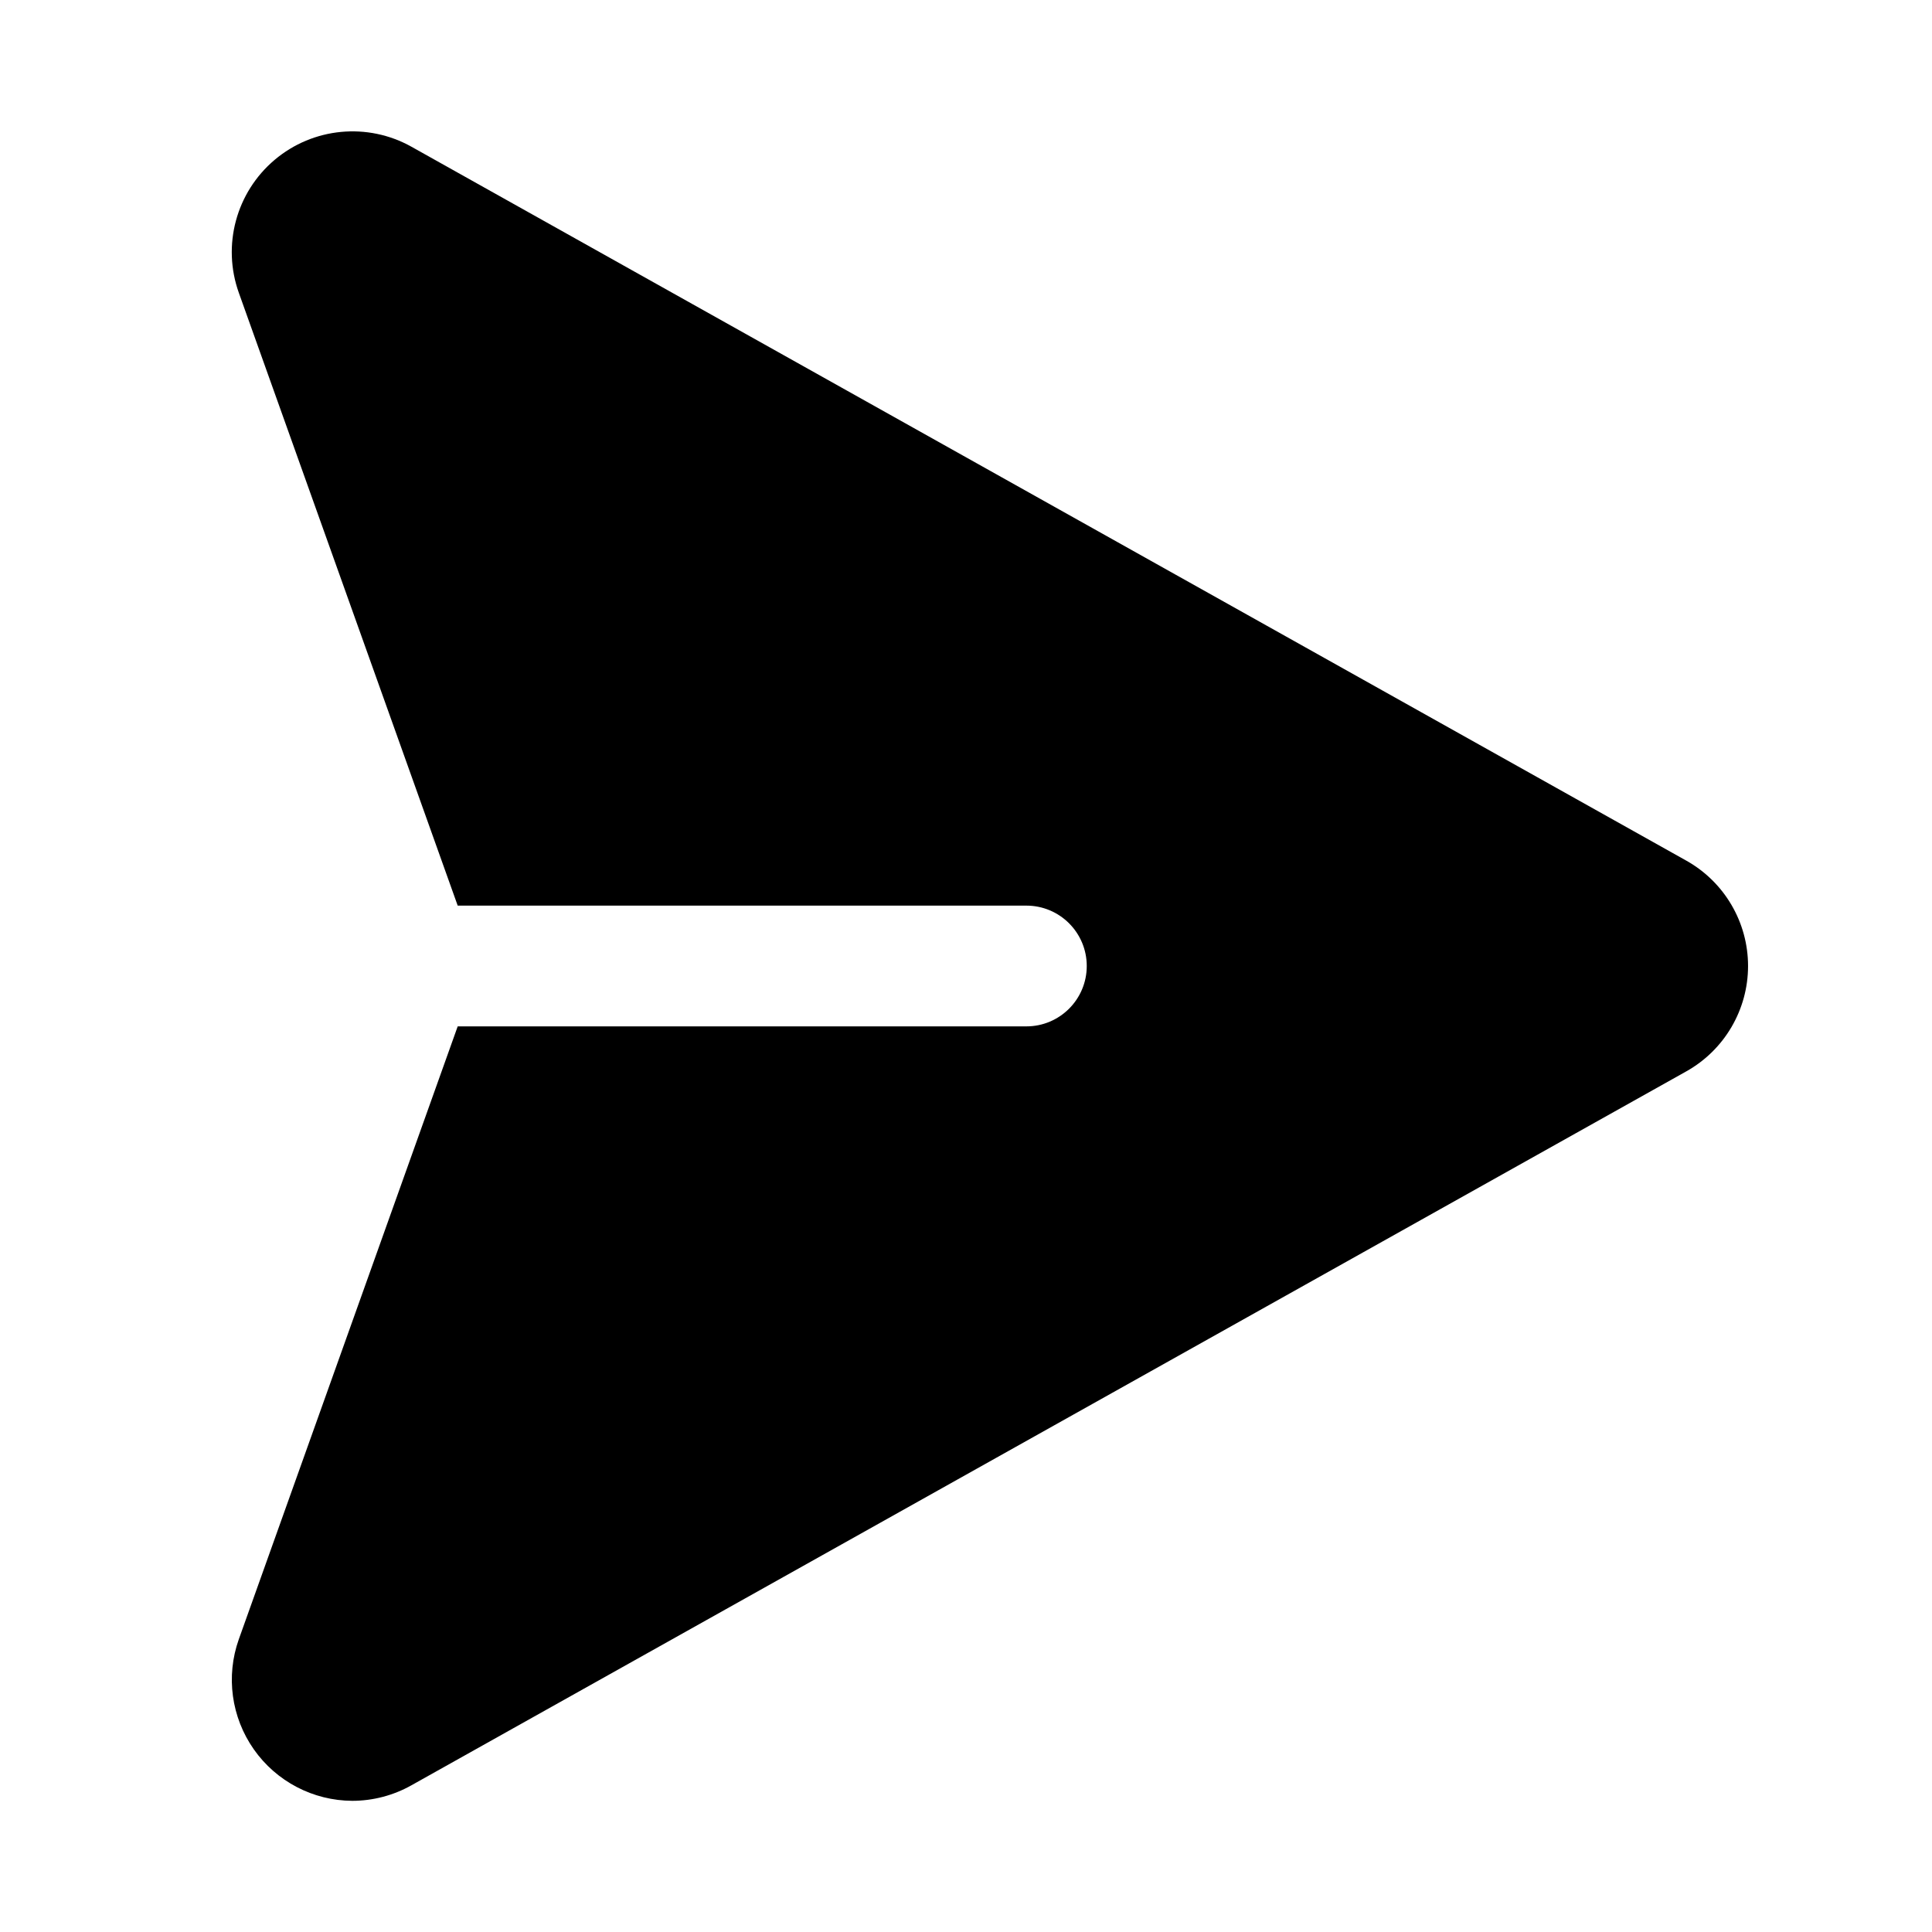
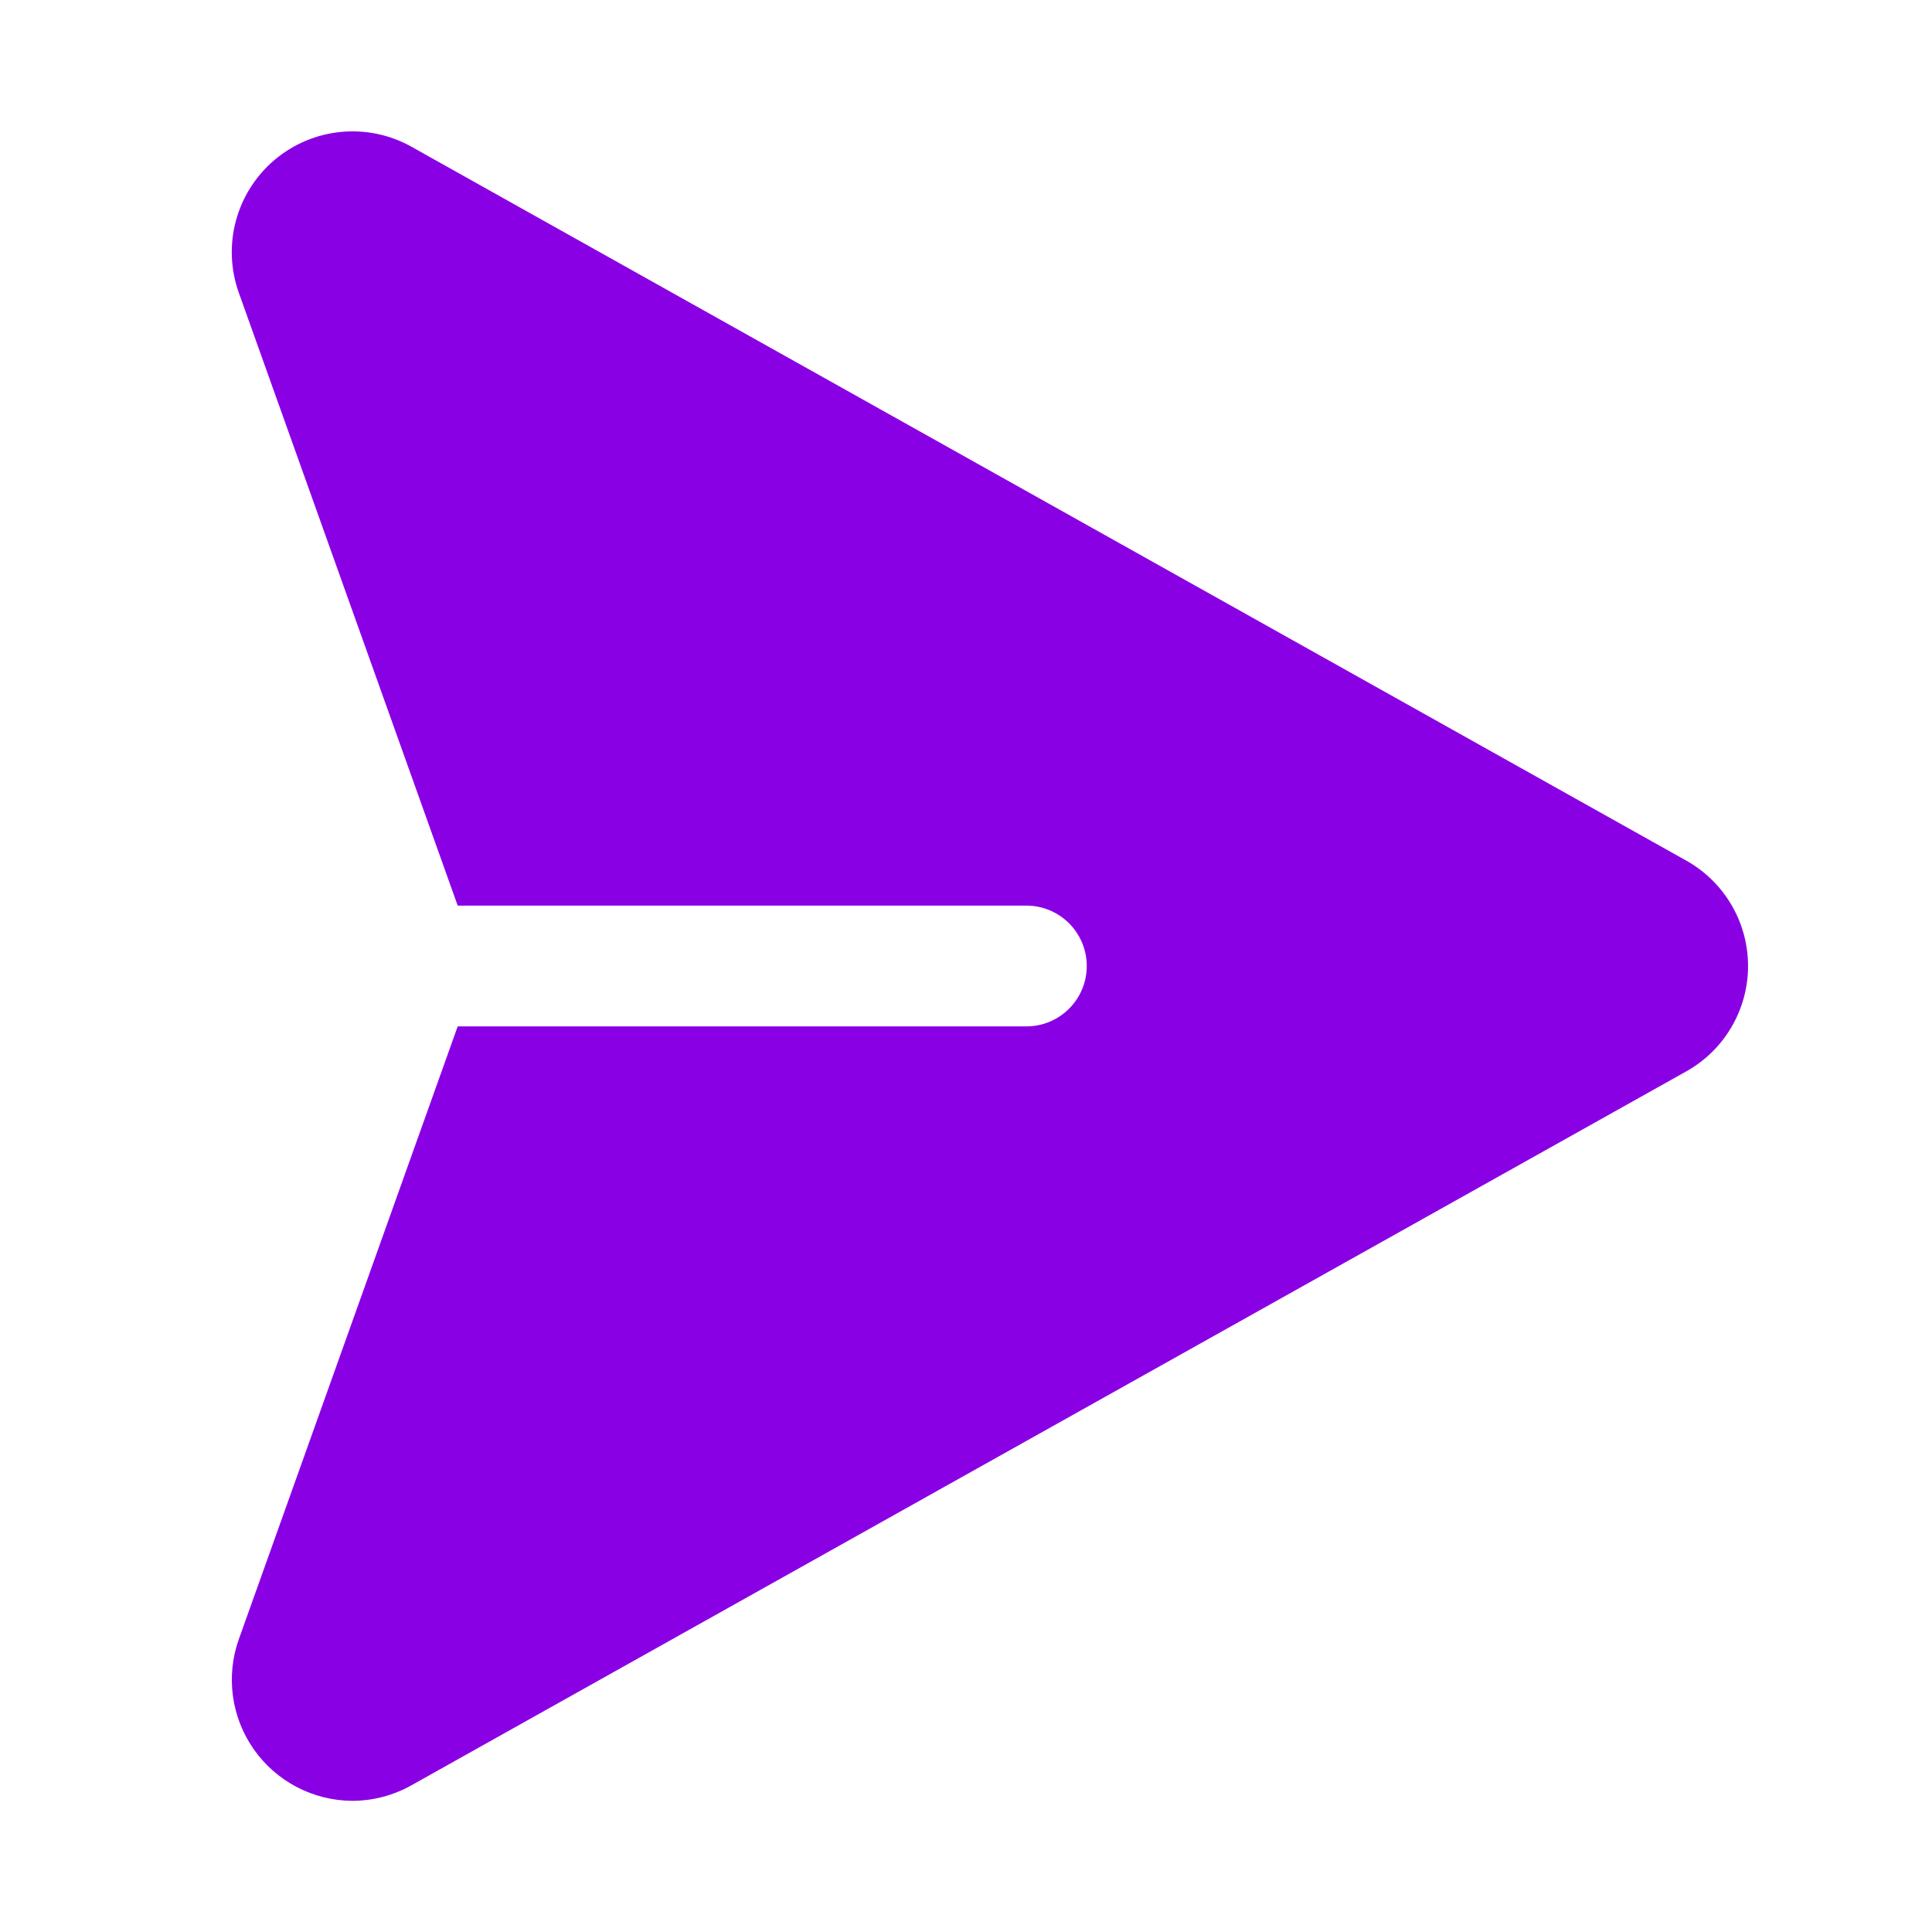
<svg xmlns="http://www.w3.org/2000/svg" viewBox="0 0 256 256">
-   <path d="M223.444,114.039,54.529,19.447A16,16,0,0,0,31.644,38.789L60.647,120H136a8,8,0,0,1,0,16H60.647L31.644,217.211a16.04,16.04,0,0,0,15.041,21.408,16.039,16.039,0,0,0,7.846-2.066l168.913-94.592a16.002,16.002,0,0,0,.001-27.922Z">
+   <path fill="#8a00e5" d="M223.444,114.039,54.529,19.447A16,16,0,0,0,31.644,38.789L60.647,120H136a8,8,0,0,1,0,16H60.647L31.644,217.211a16.04,16.04,0,0,0,15.041,21.408,16.039,16.039,0,0,0,7.846-2.066l168.913-94.592a16.002,16.002,0,0,0,.001-27.922Z">
	</path>
</svg>
